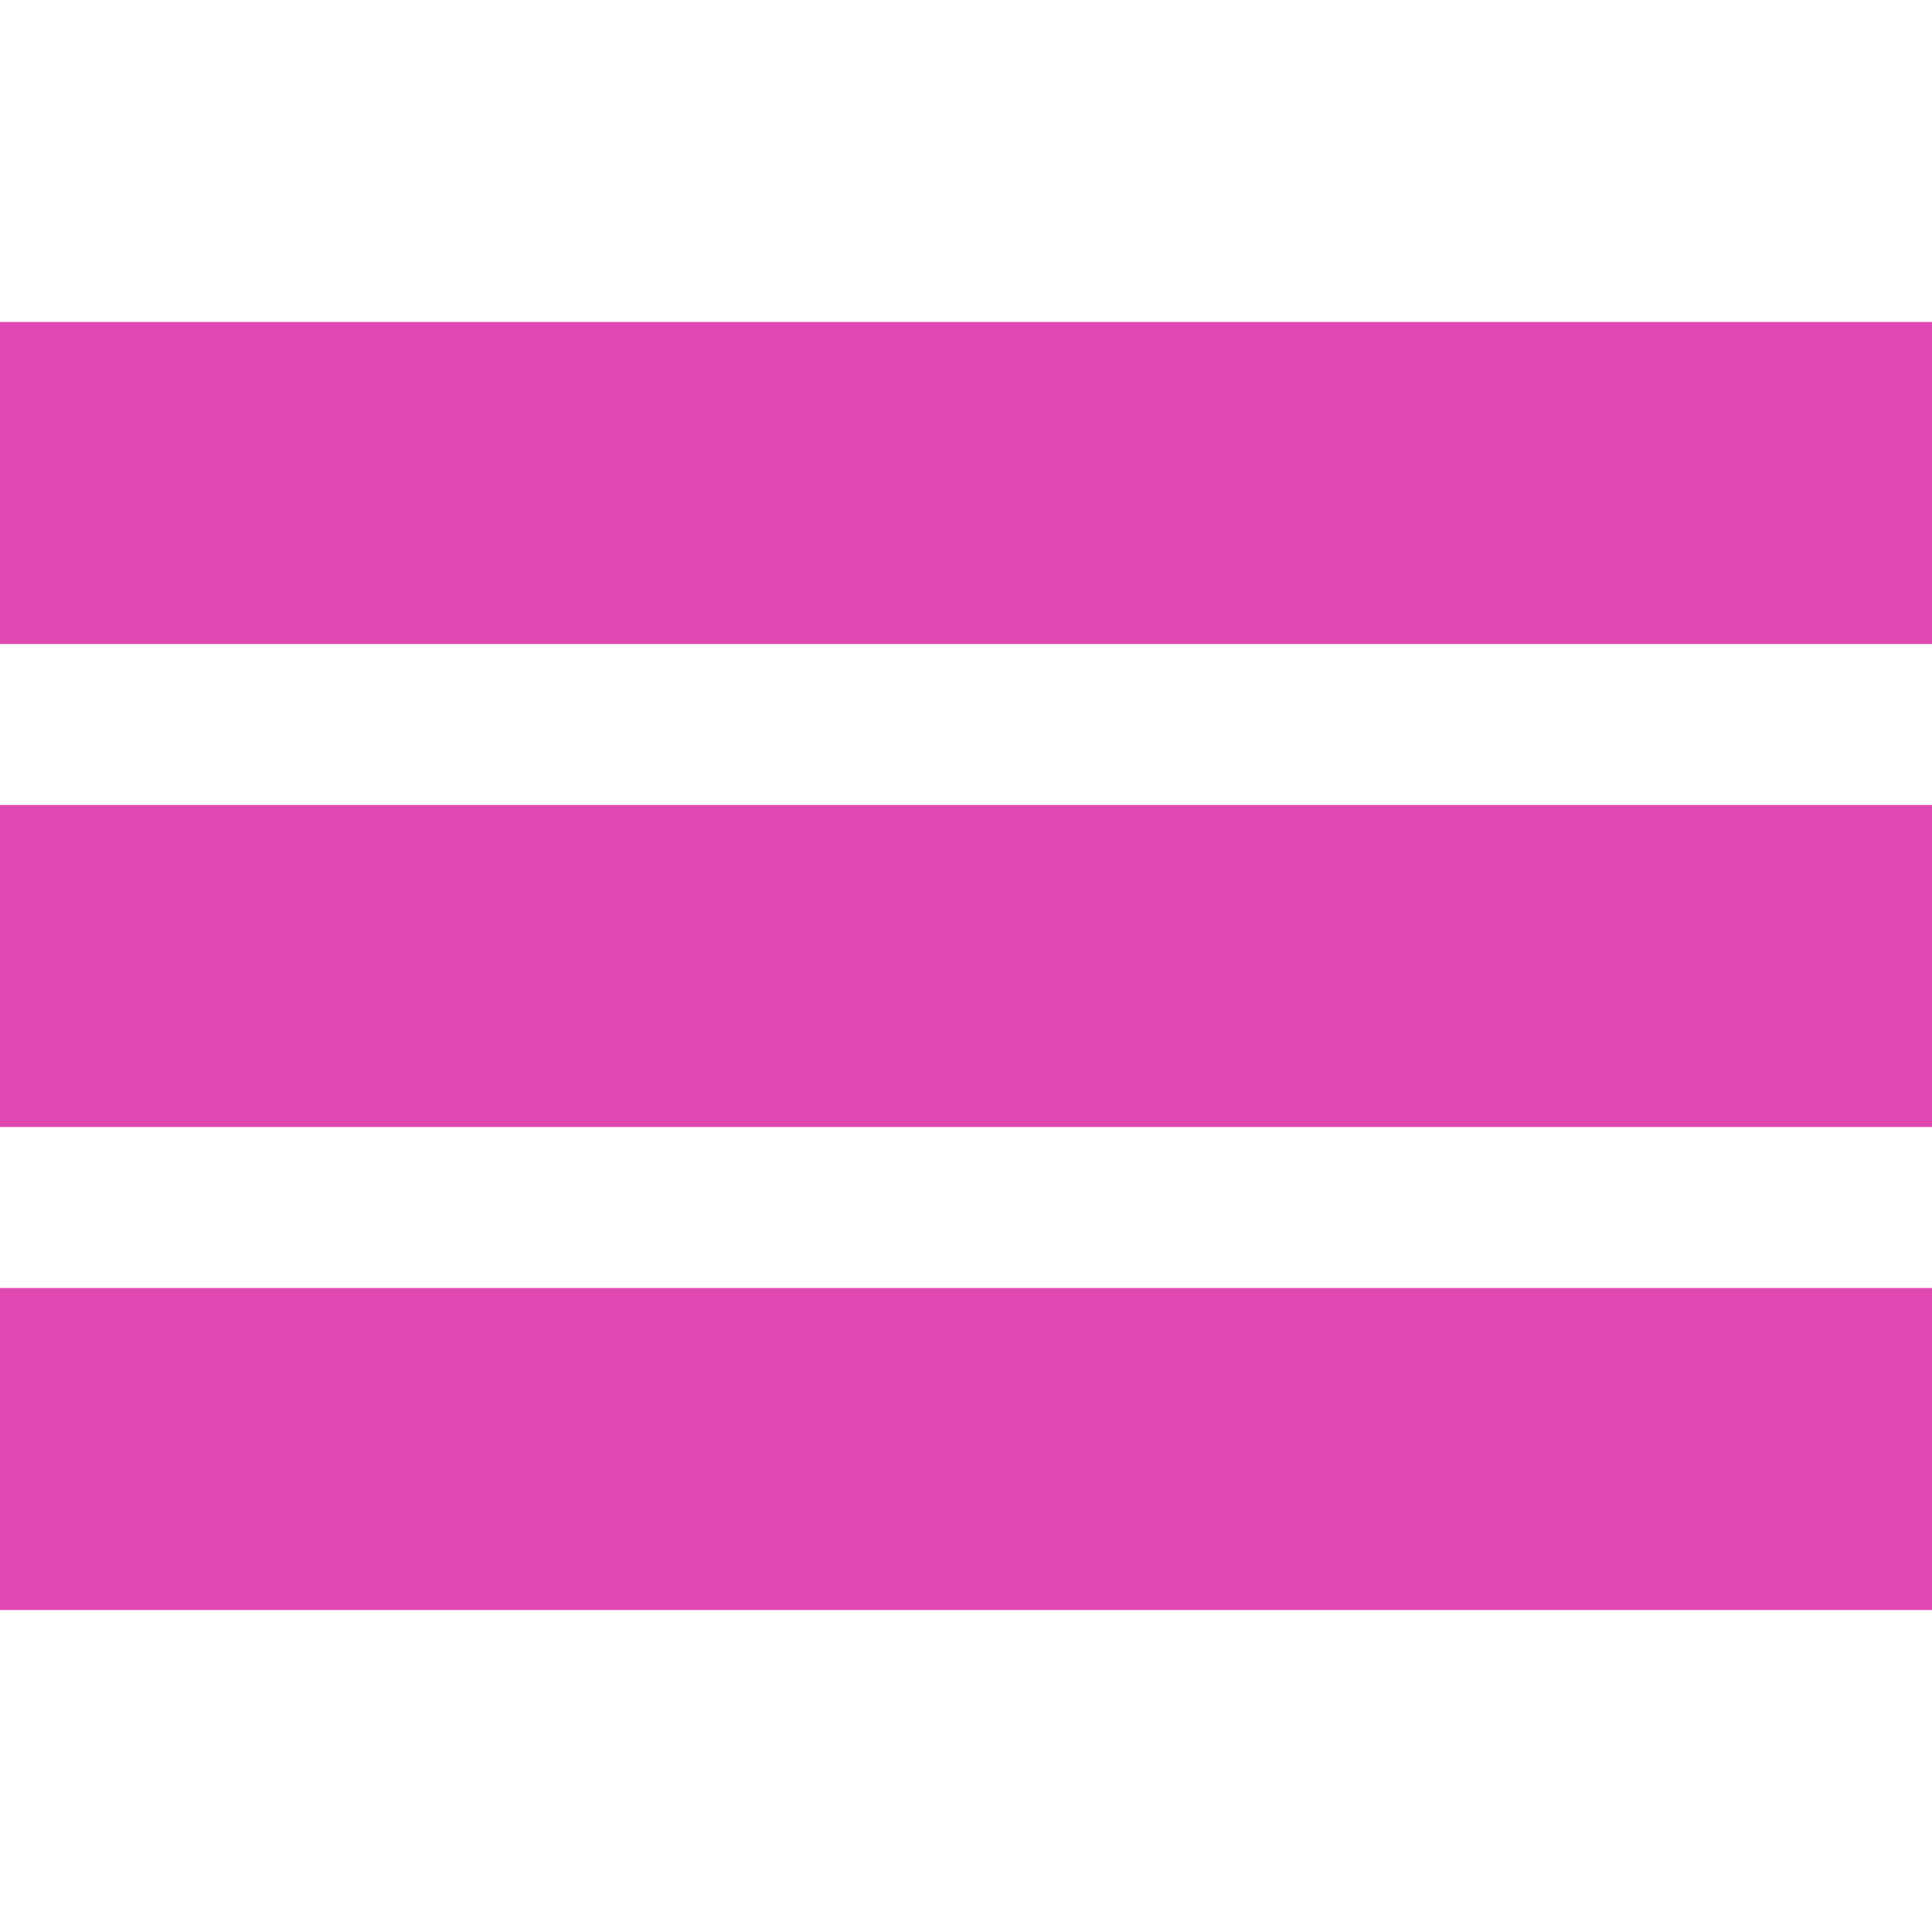
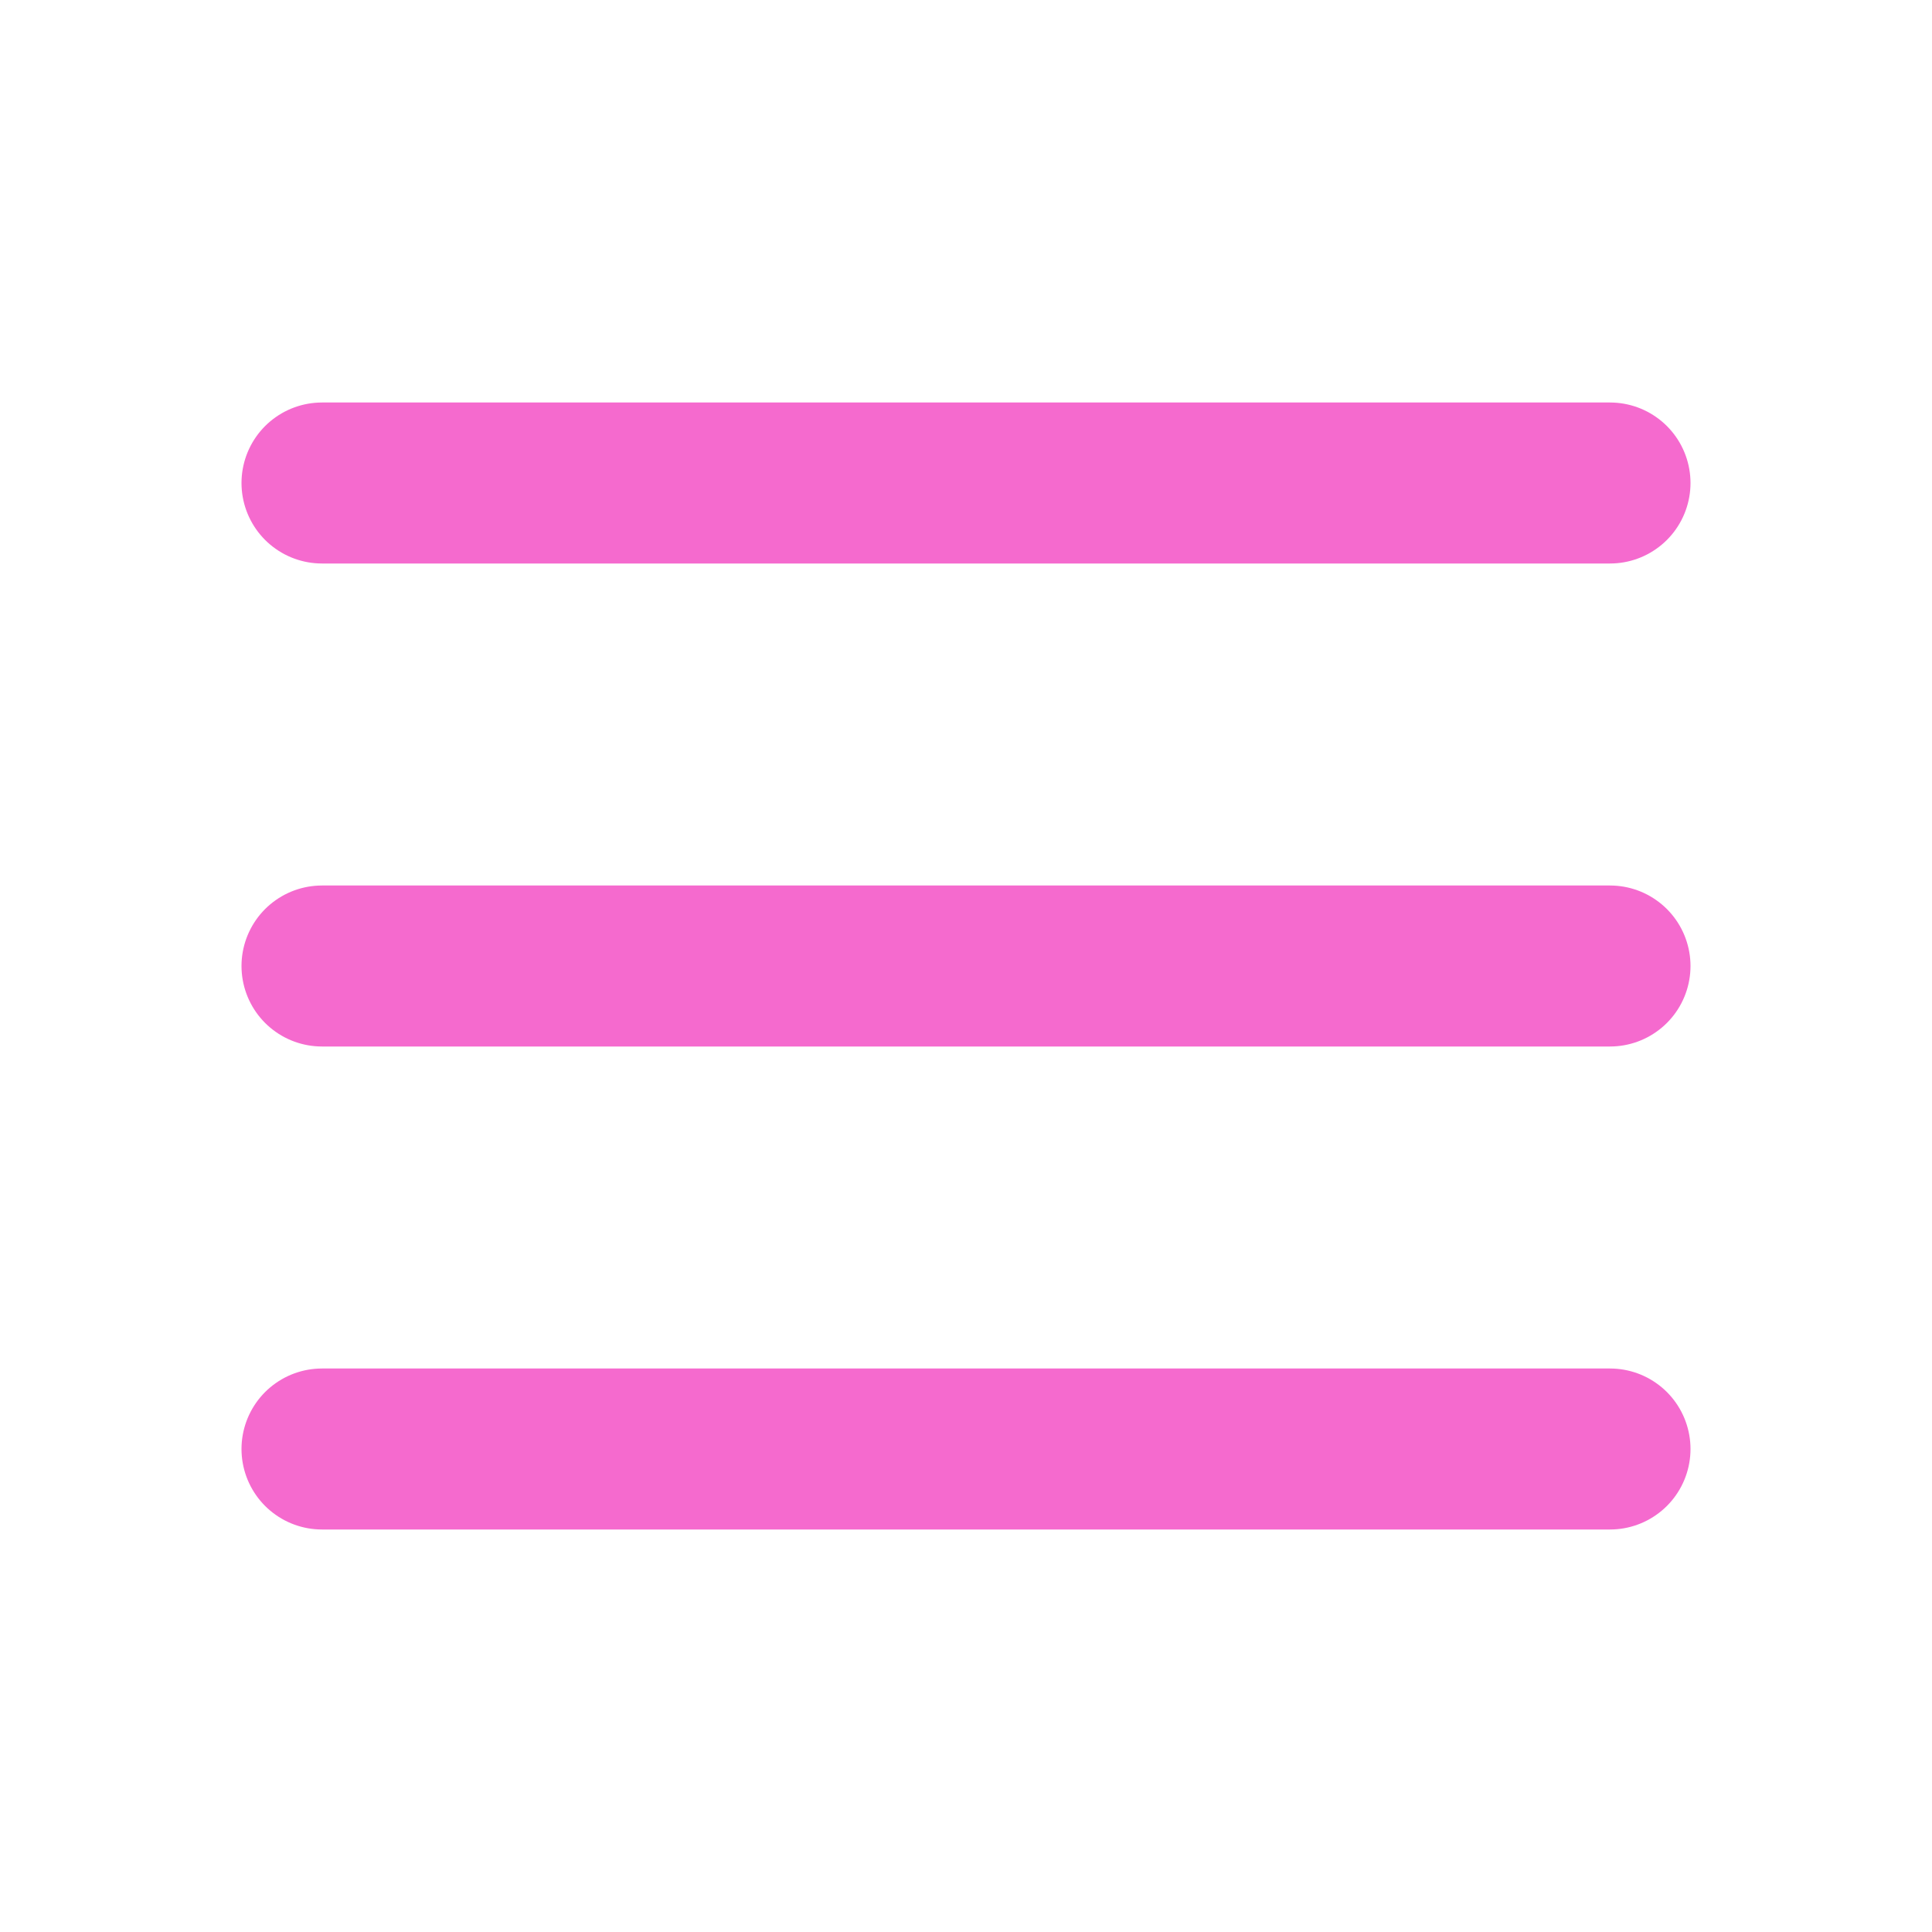
- <svg xmlns="http://www.w3.org/2000/svg" width="800px" height="800px" viewBox="0 0 12 12" enable-background="new 0 0 12 12" id="Слой_1" version="1.1" xml:space="preserve" fill="#E048B1" stroke="#E048B1">
+ <svg xmlns="http://www.w3.org/2000/svg" width="64px" height="64px" viewBox="0 0 24 24" fill="none">
  <g id="SVGRepo_bgCarrier" stroke-width="0" />
  <g id="SVGRepo_tracerCarrier" stroke-linecap="round" stroke-linejoin="round" />
  <g id="SVGRepo_iconCarrier">
-     <g>
-       <rect fill="#1D1D1B" height="1" width="11" x="0.5" y="5.5" />
-       <rect fill="#1D1D1B" height="1" width="11" x="0.5" y="2.5" />
-       <rect fill="#1D1D1B" height="1" width="11" x="0.5" y="8.5" />
-     </g>
+     <path d="M4 18L20 18" stroke="#F56ACE" stroke-width="2" stroke-linecap="round" />
+     <path d="M4 12L20 12" stroke="#F56ACE" stroke-width="2" stroke-linecap="round" />
+     <path d="M4 6L20 6" stroke="#F56ACE" stroke-width="2" stroke-linecap="round" />
  </g>
</svg>
